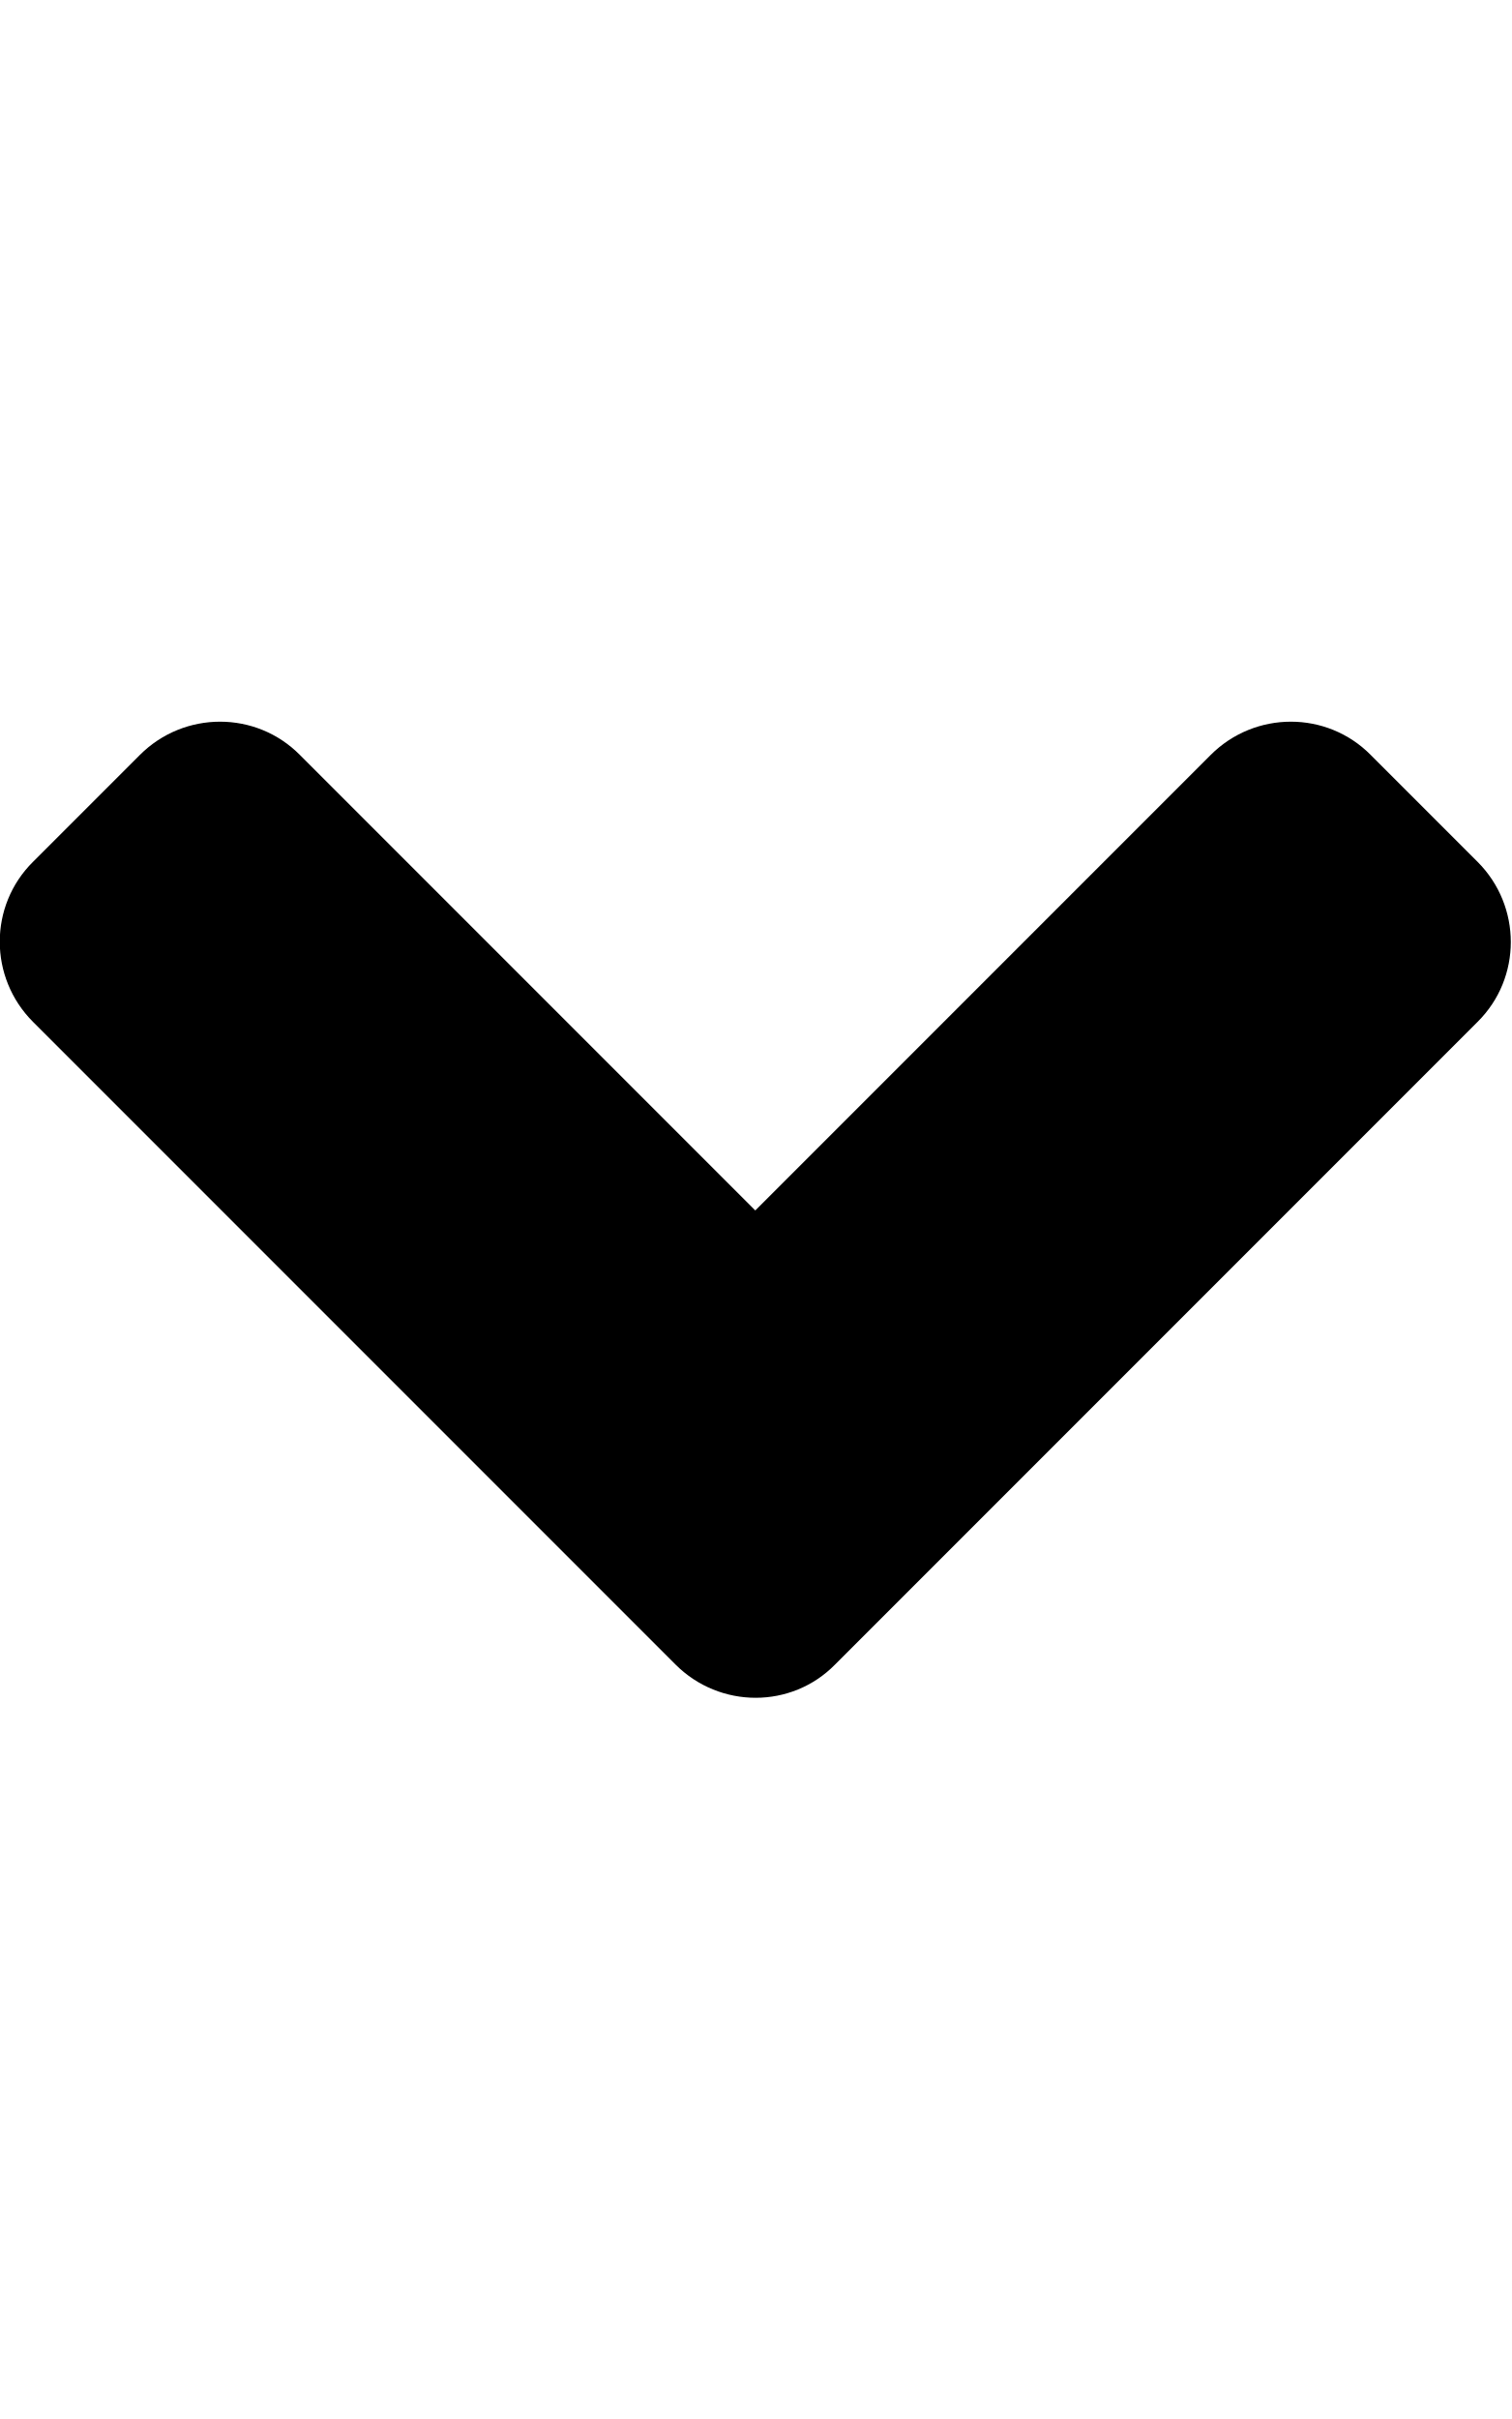
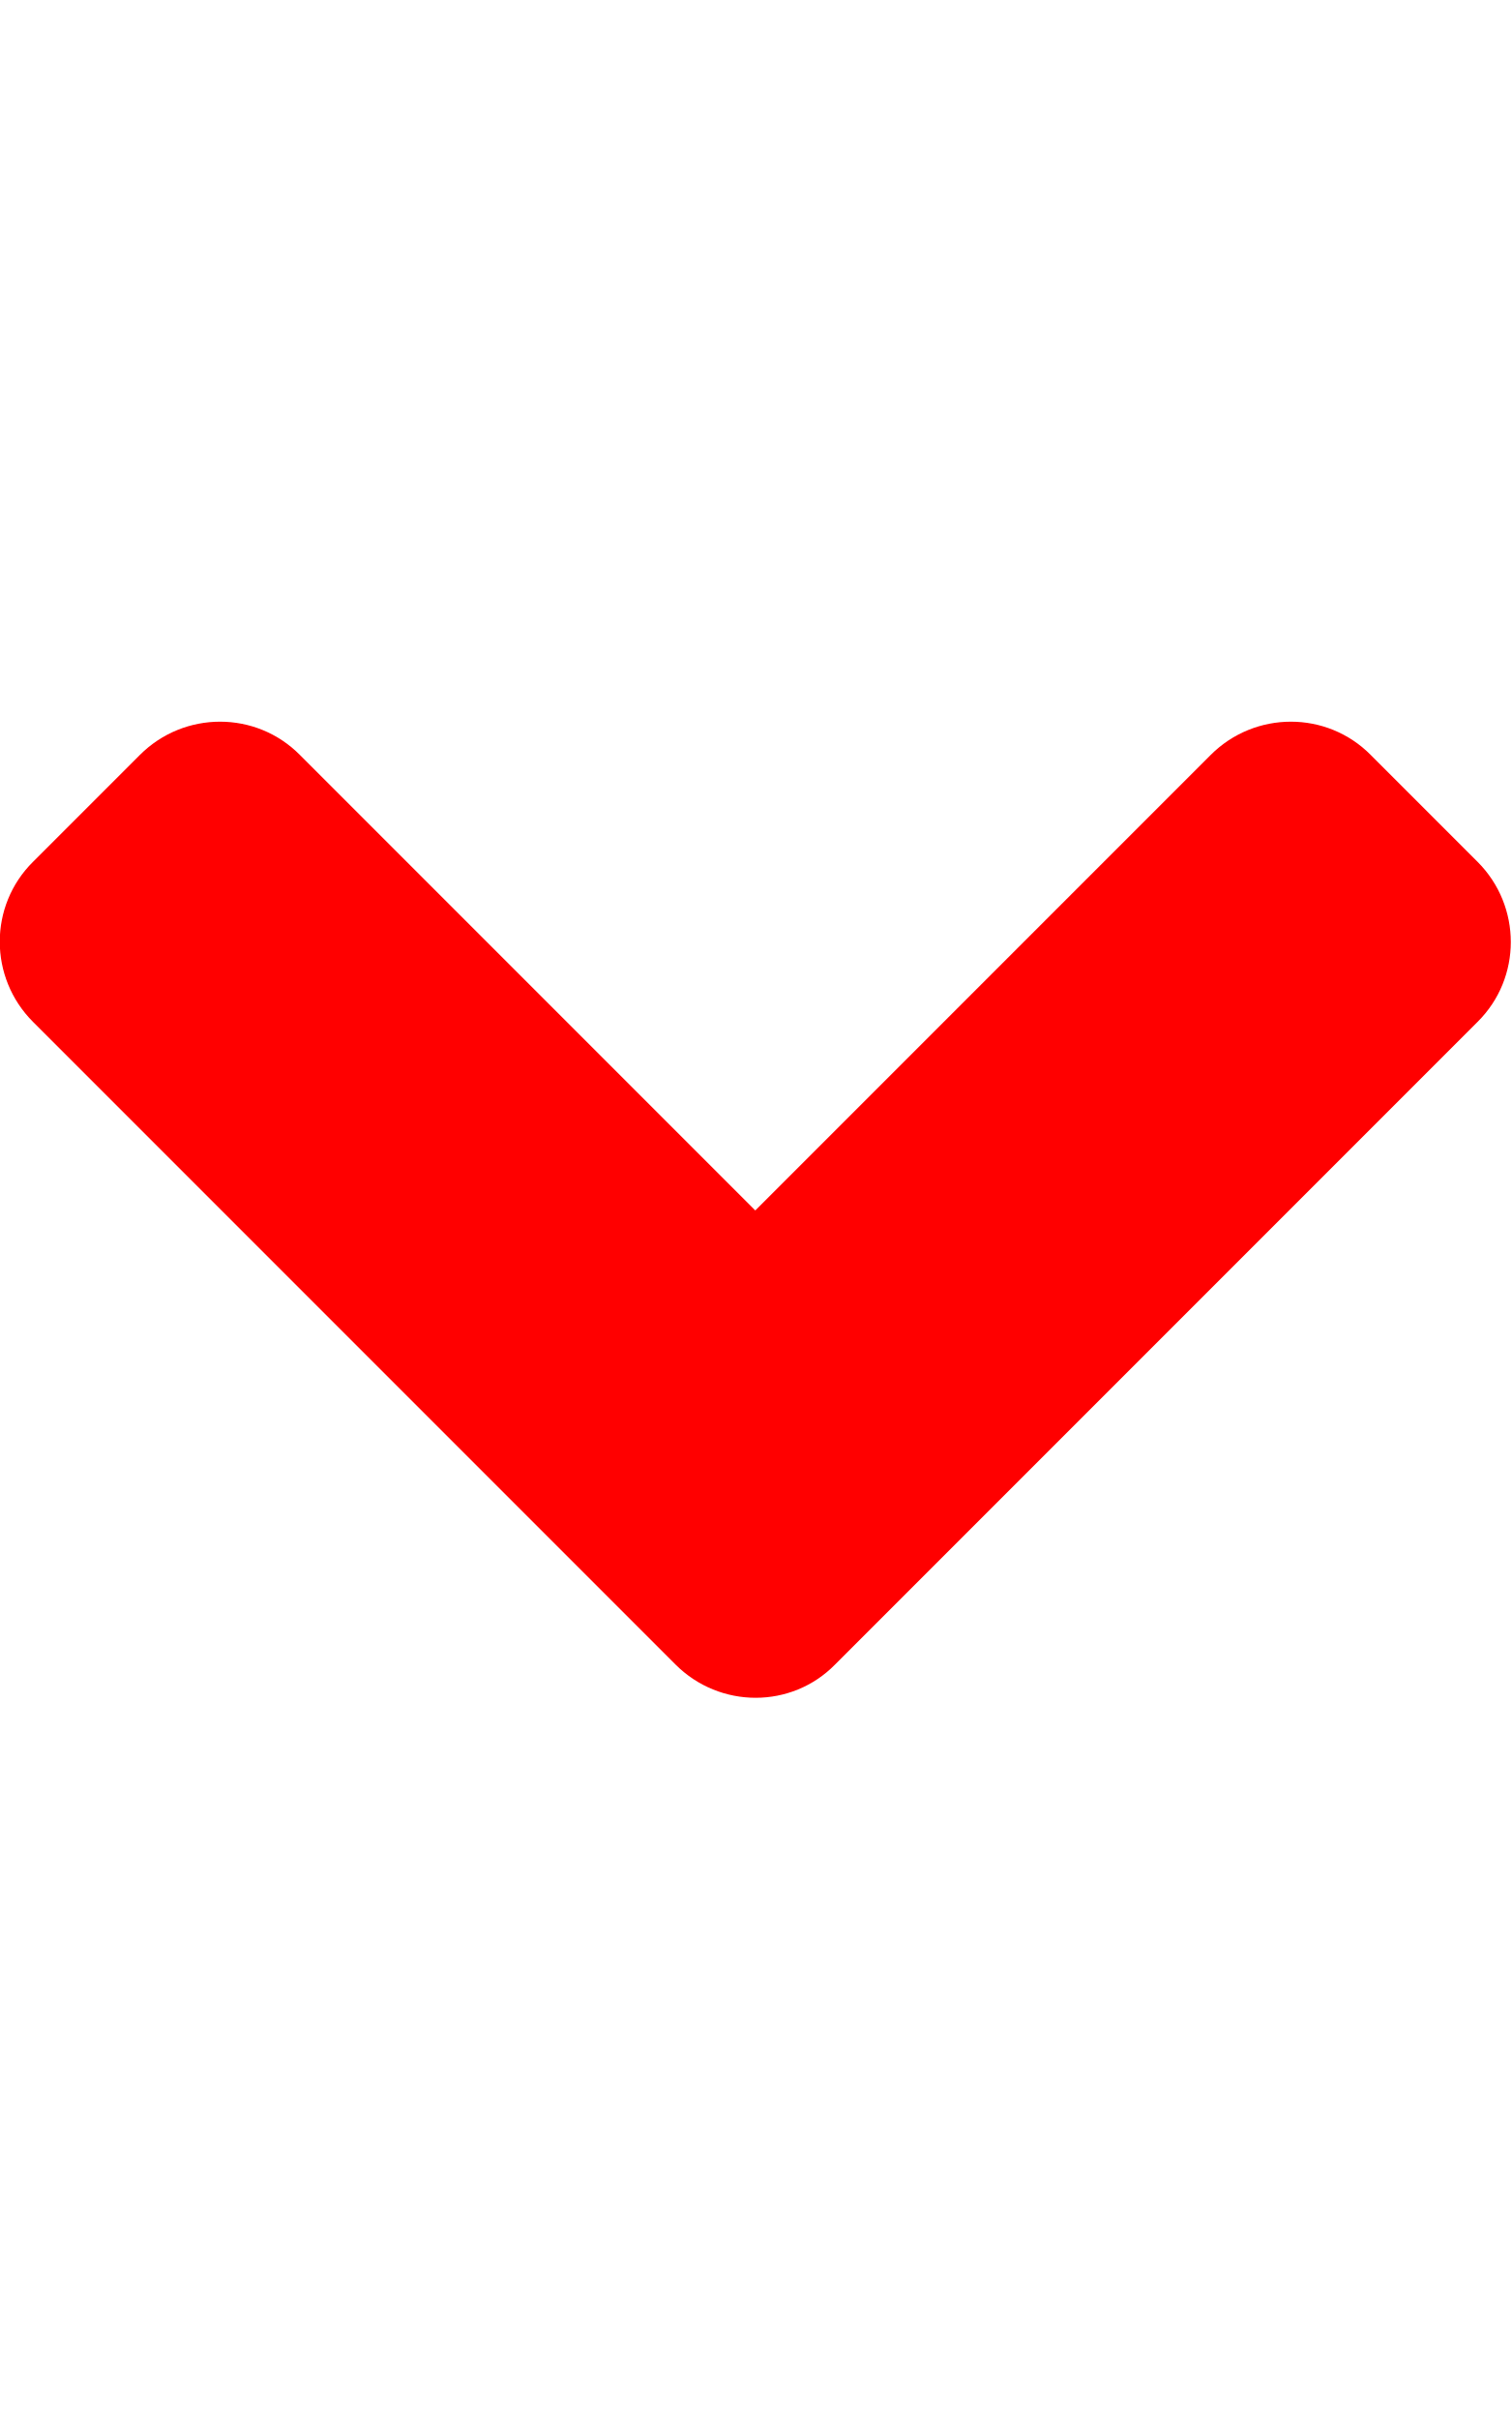
<svg xmlns="http://www.w3.org/2000/svg" aria-hidden="true" data-prefix="fas" data-icon="angle-down" class="svg-inline--fa fa-angle-down fa-w-10" role="img" viewBox="0 0 320 512">
-   <path fill="currentColor" d="M143 352.3L7 216.3c-9.4-9.4-9.4-24.6 0-33.9l22.6-22.6c9.4-9.4 24.6-9.4 33.9 0l96.4 96.4 96.4-96.4c9.4-9.4 24.6-9.4 33.9 0l22.6 22.6c9.4 9.4 9.4 24.6 0 33.9l-136 136c-9.2 9.4-24.4 9.4-33.8 0z" />
+   <path fill="#f00" d="M143 352.3L7 216.3c-9.4-9.4-9.4-24.6 0-33.9l22.6-22.6c9.4-9.4 24.6-9.4 33.9 0l96.4 96.4 96.4-96.4c9.4-9.4 24.6-9.4 33.9 0l22.6 22.6c9.4 9.4 9.4 24.6 0 33.9l-136 136c-9.2 9.4-24.4 9.4-33.8 0z" />
</svg>
